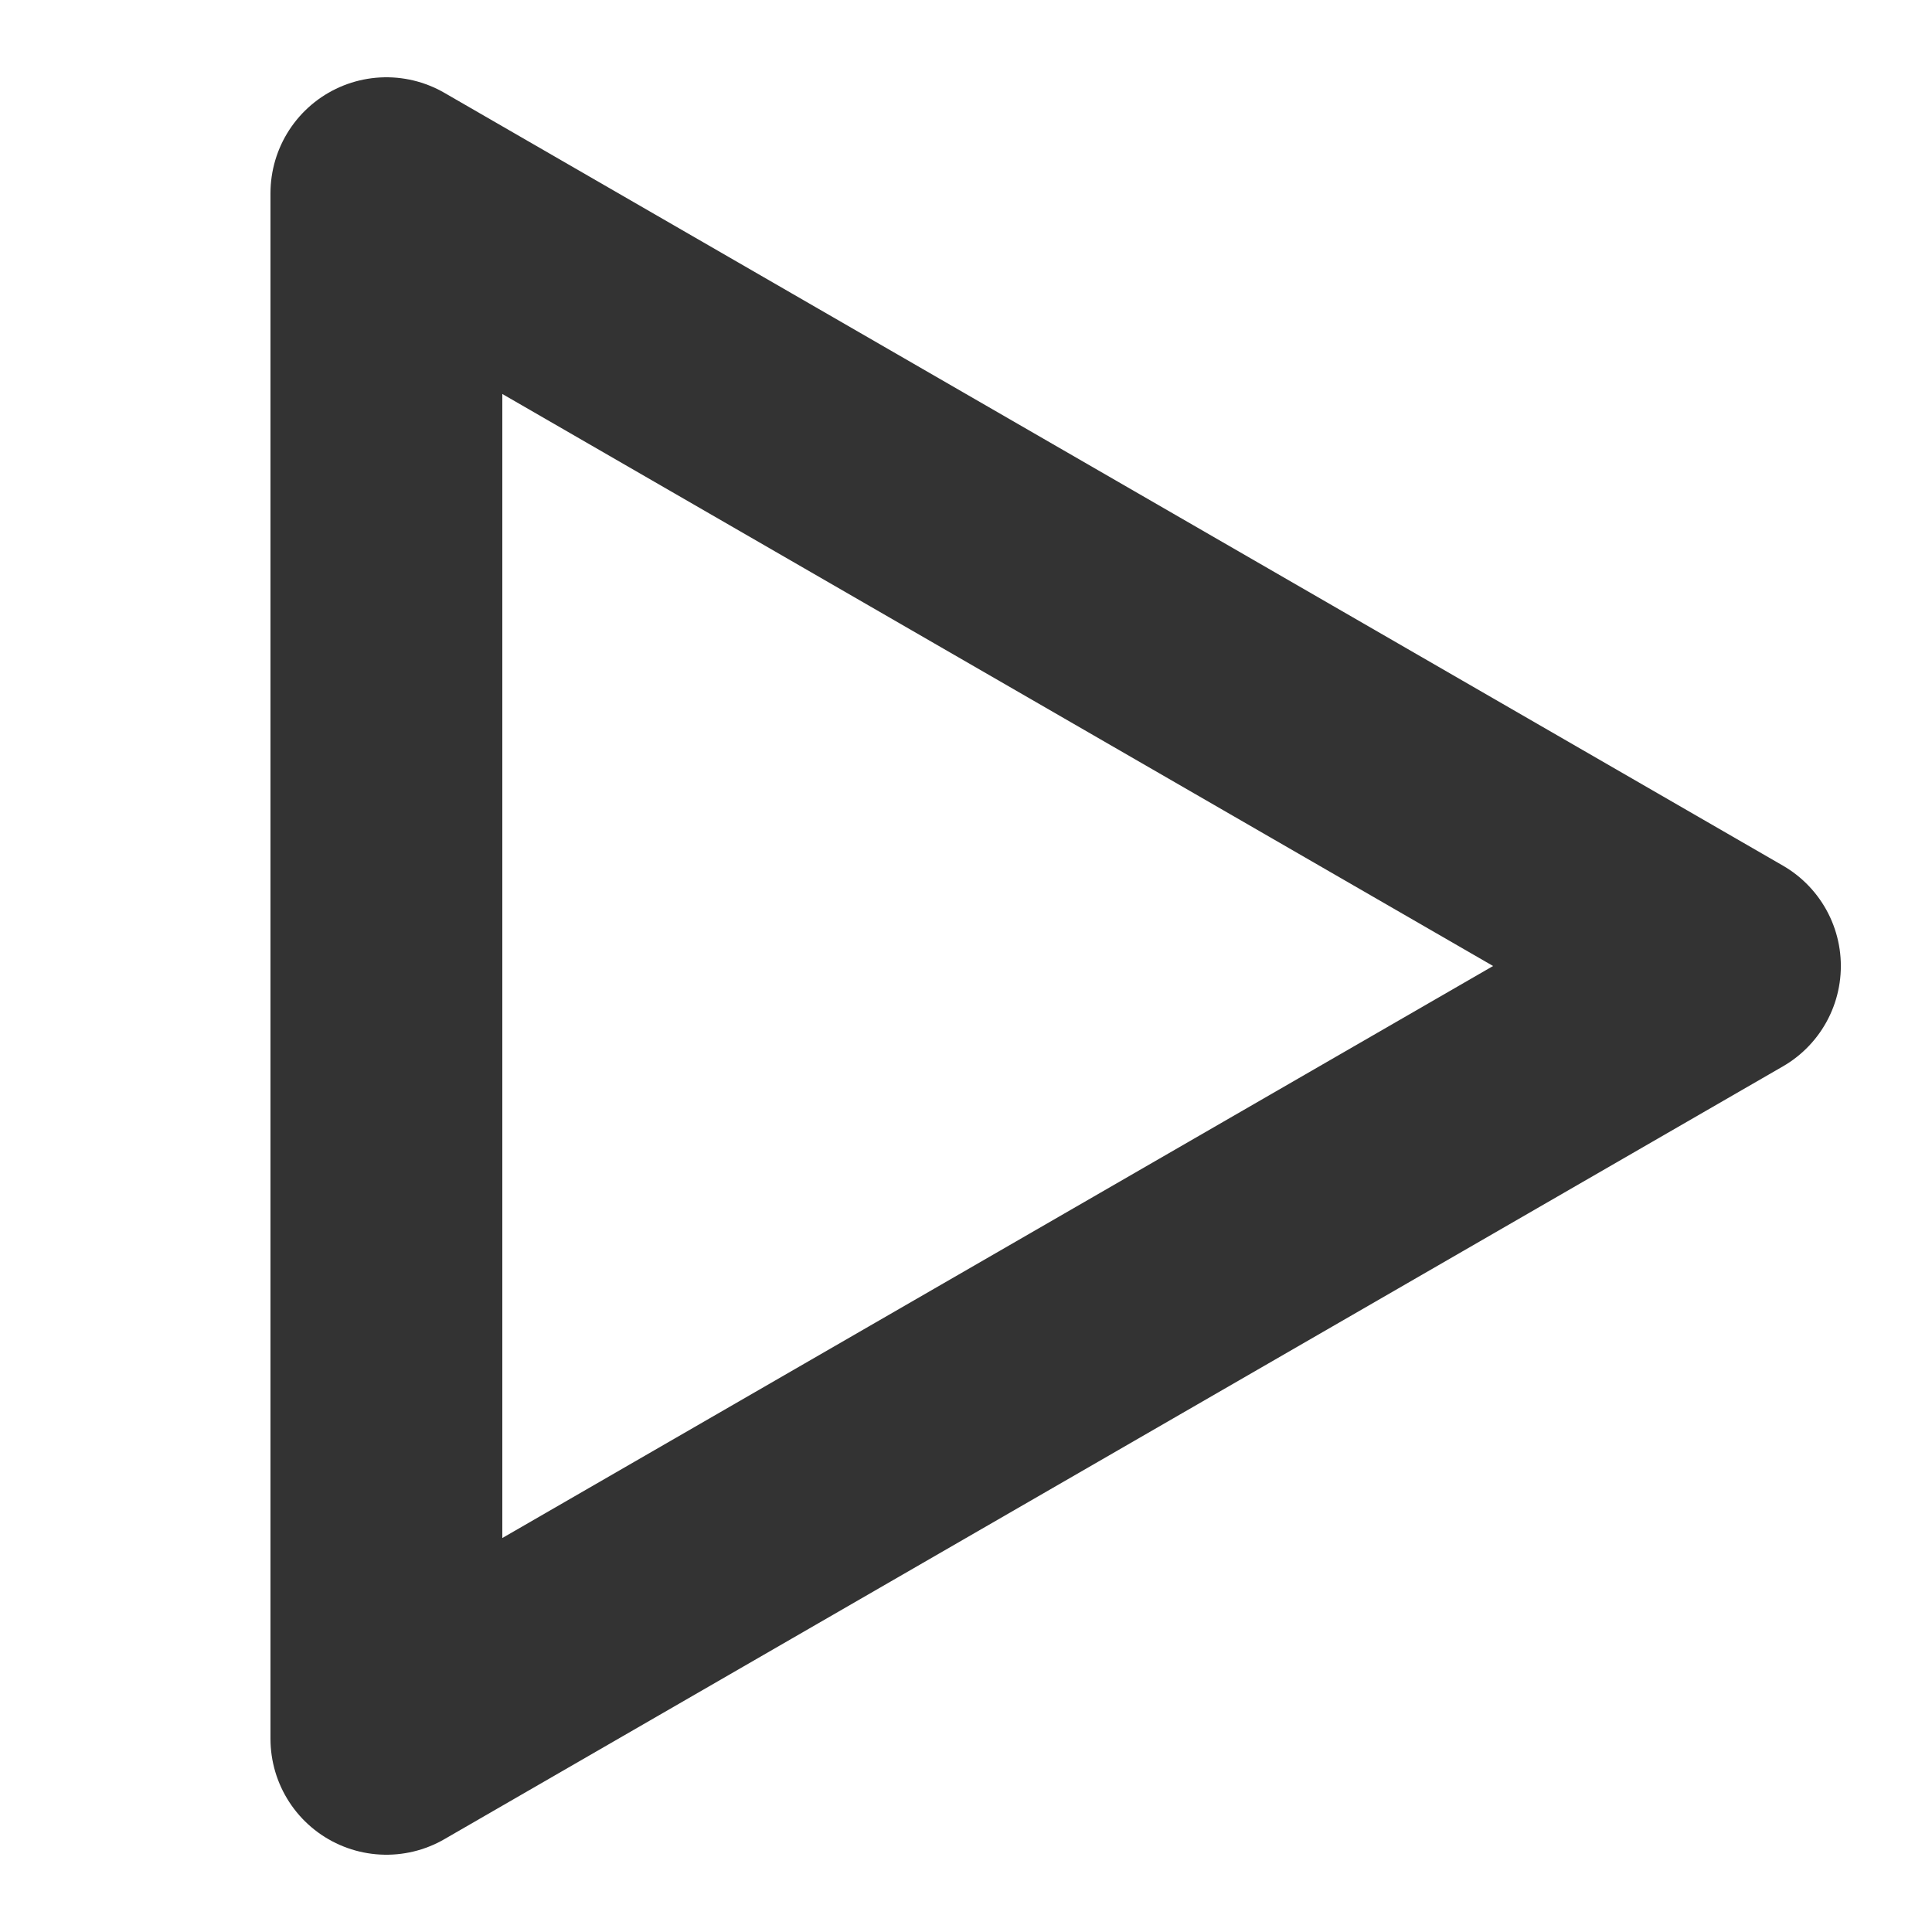
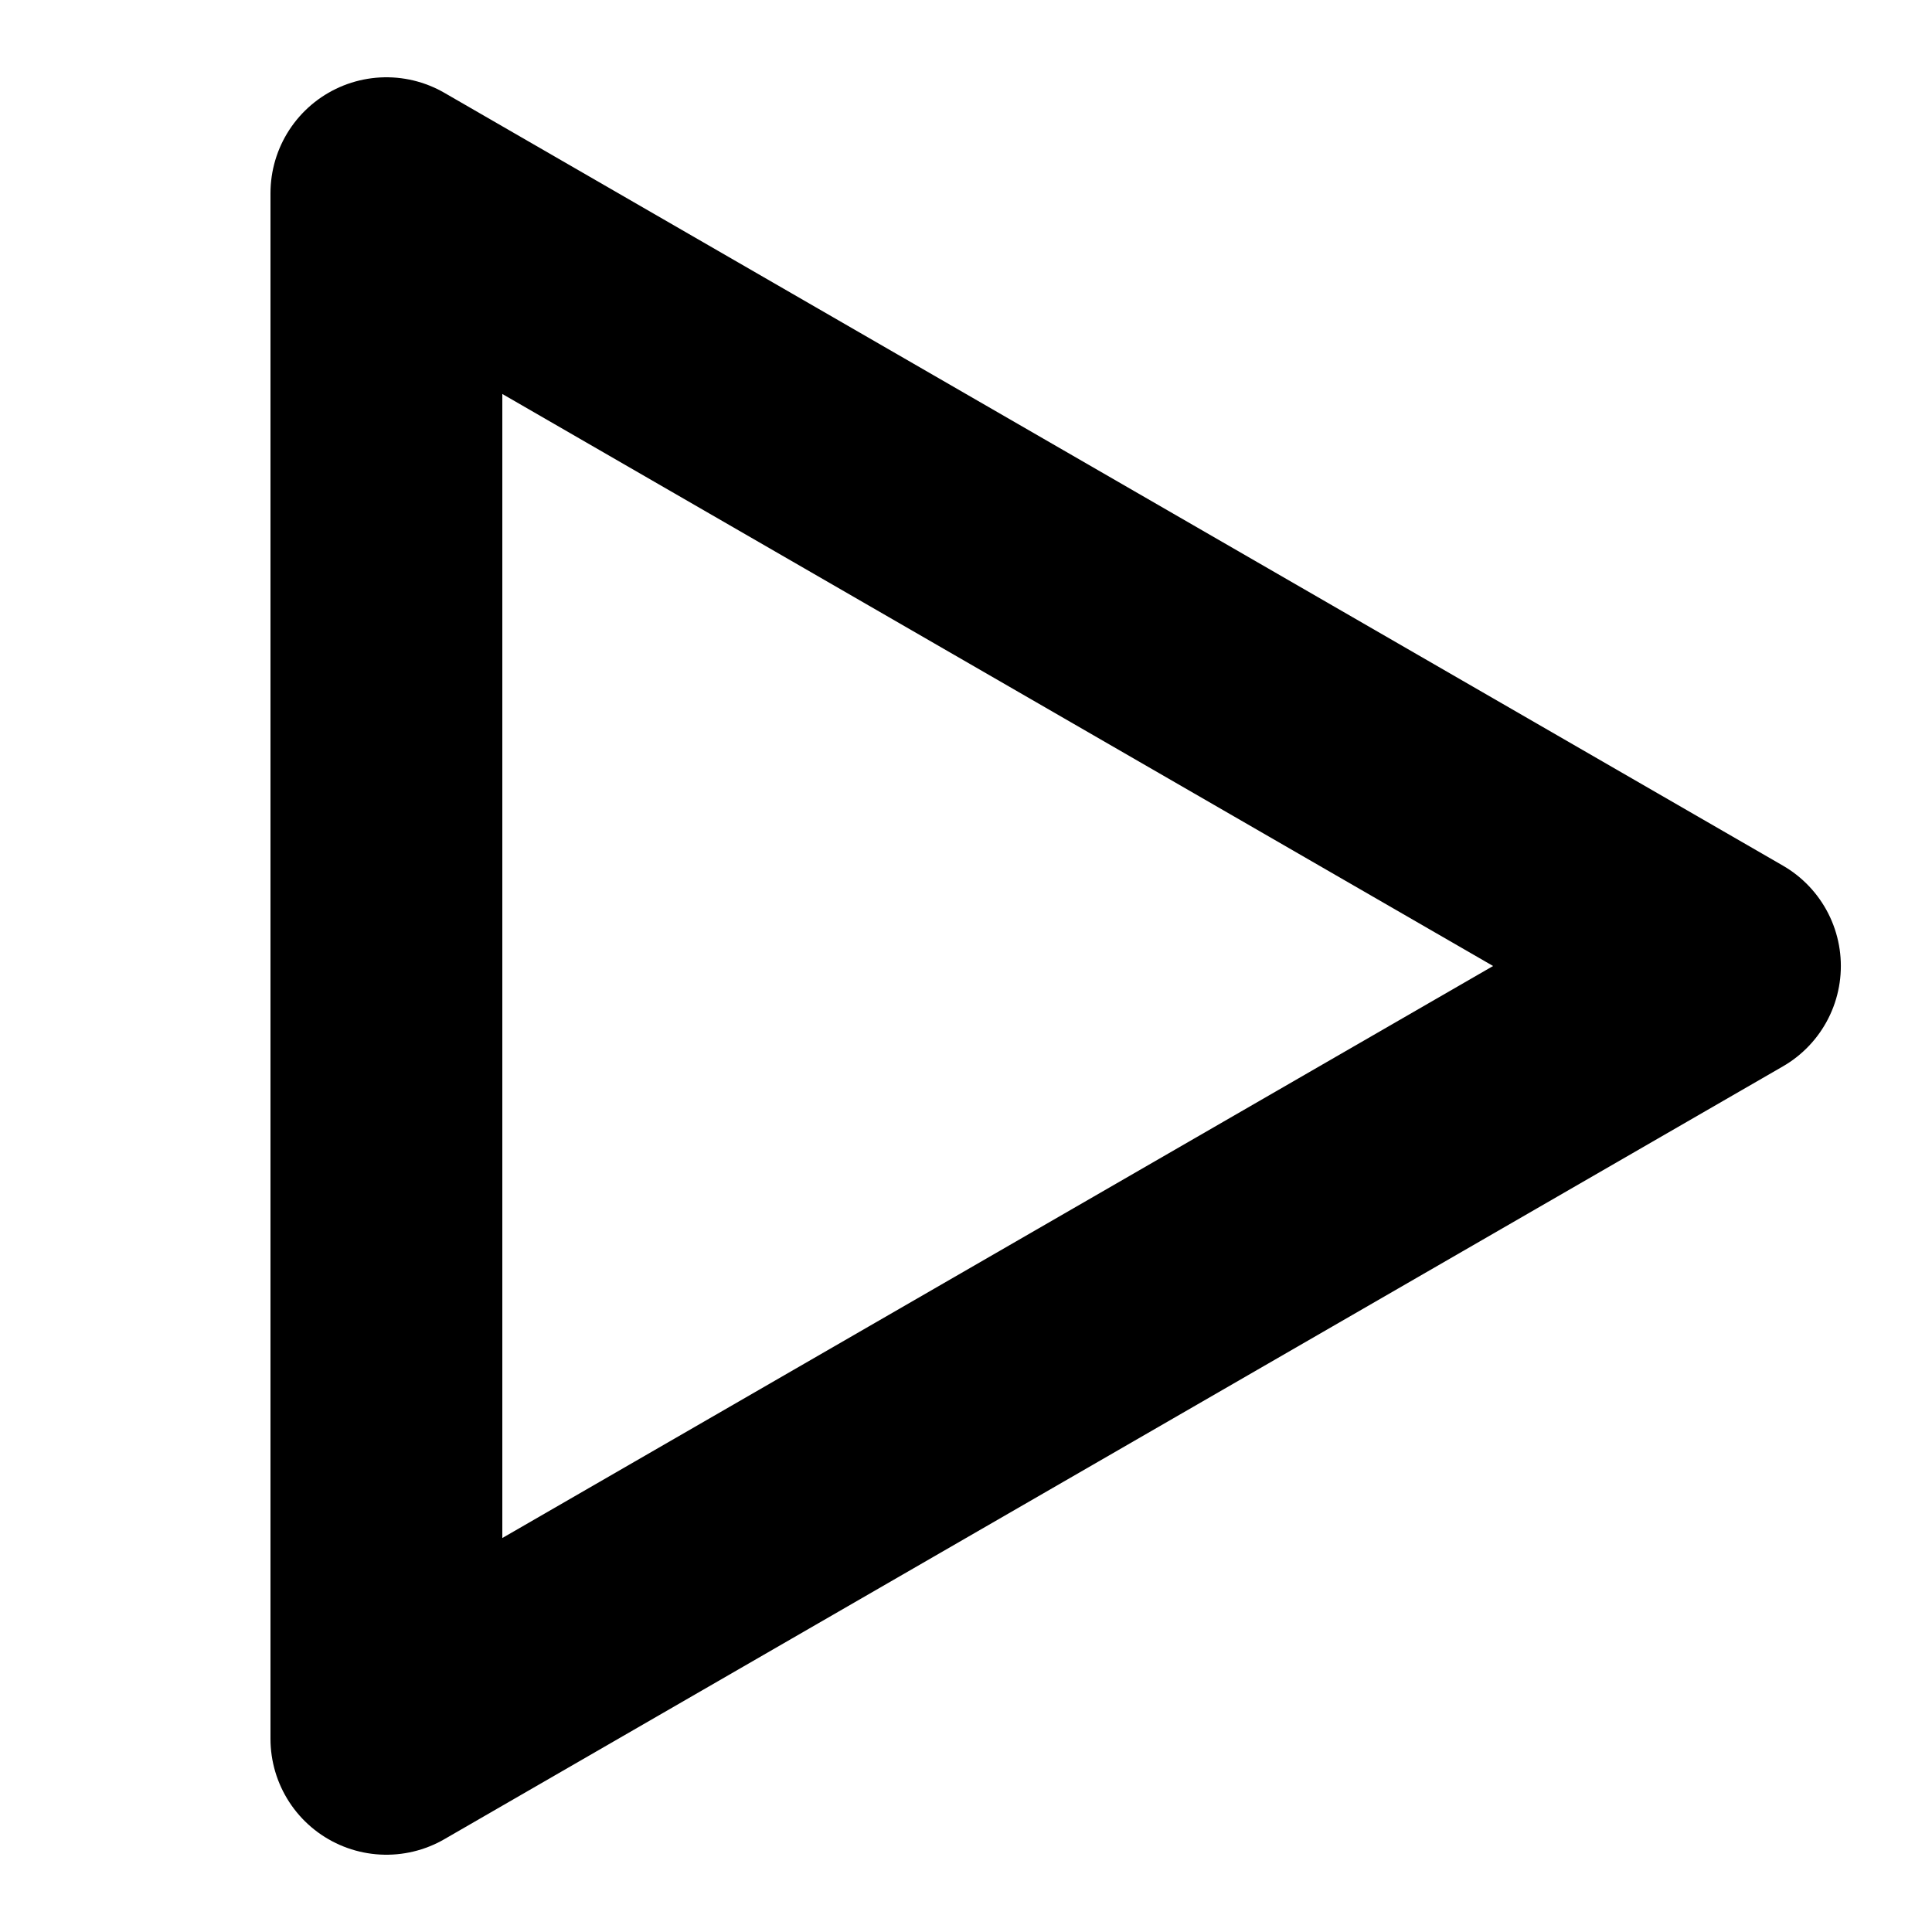
<svg xmlns="http://www.w3.org/2000/svg" width="100" height="100" viewBox="0 0 100 100">
-   <polygon points="20,10 20,90 89.282,50" stroke="#333" stroke-width="12" stroke-linecap="round" stroke-linejoin="round" fill="none" />
+   <polygon points="20,10 20,90 89.282,50" stroke="#000" stroke-width="12" stroke-linecap="round" stroke-linejoin="round" fill="none" />
</svg>
